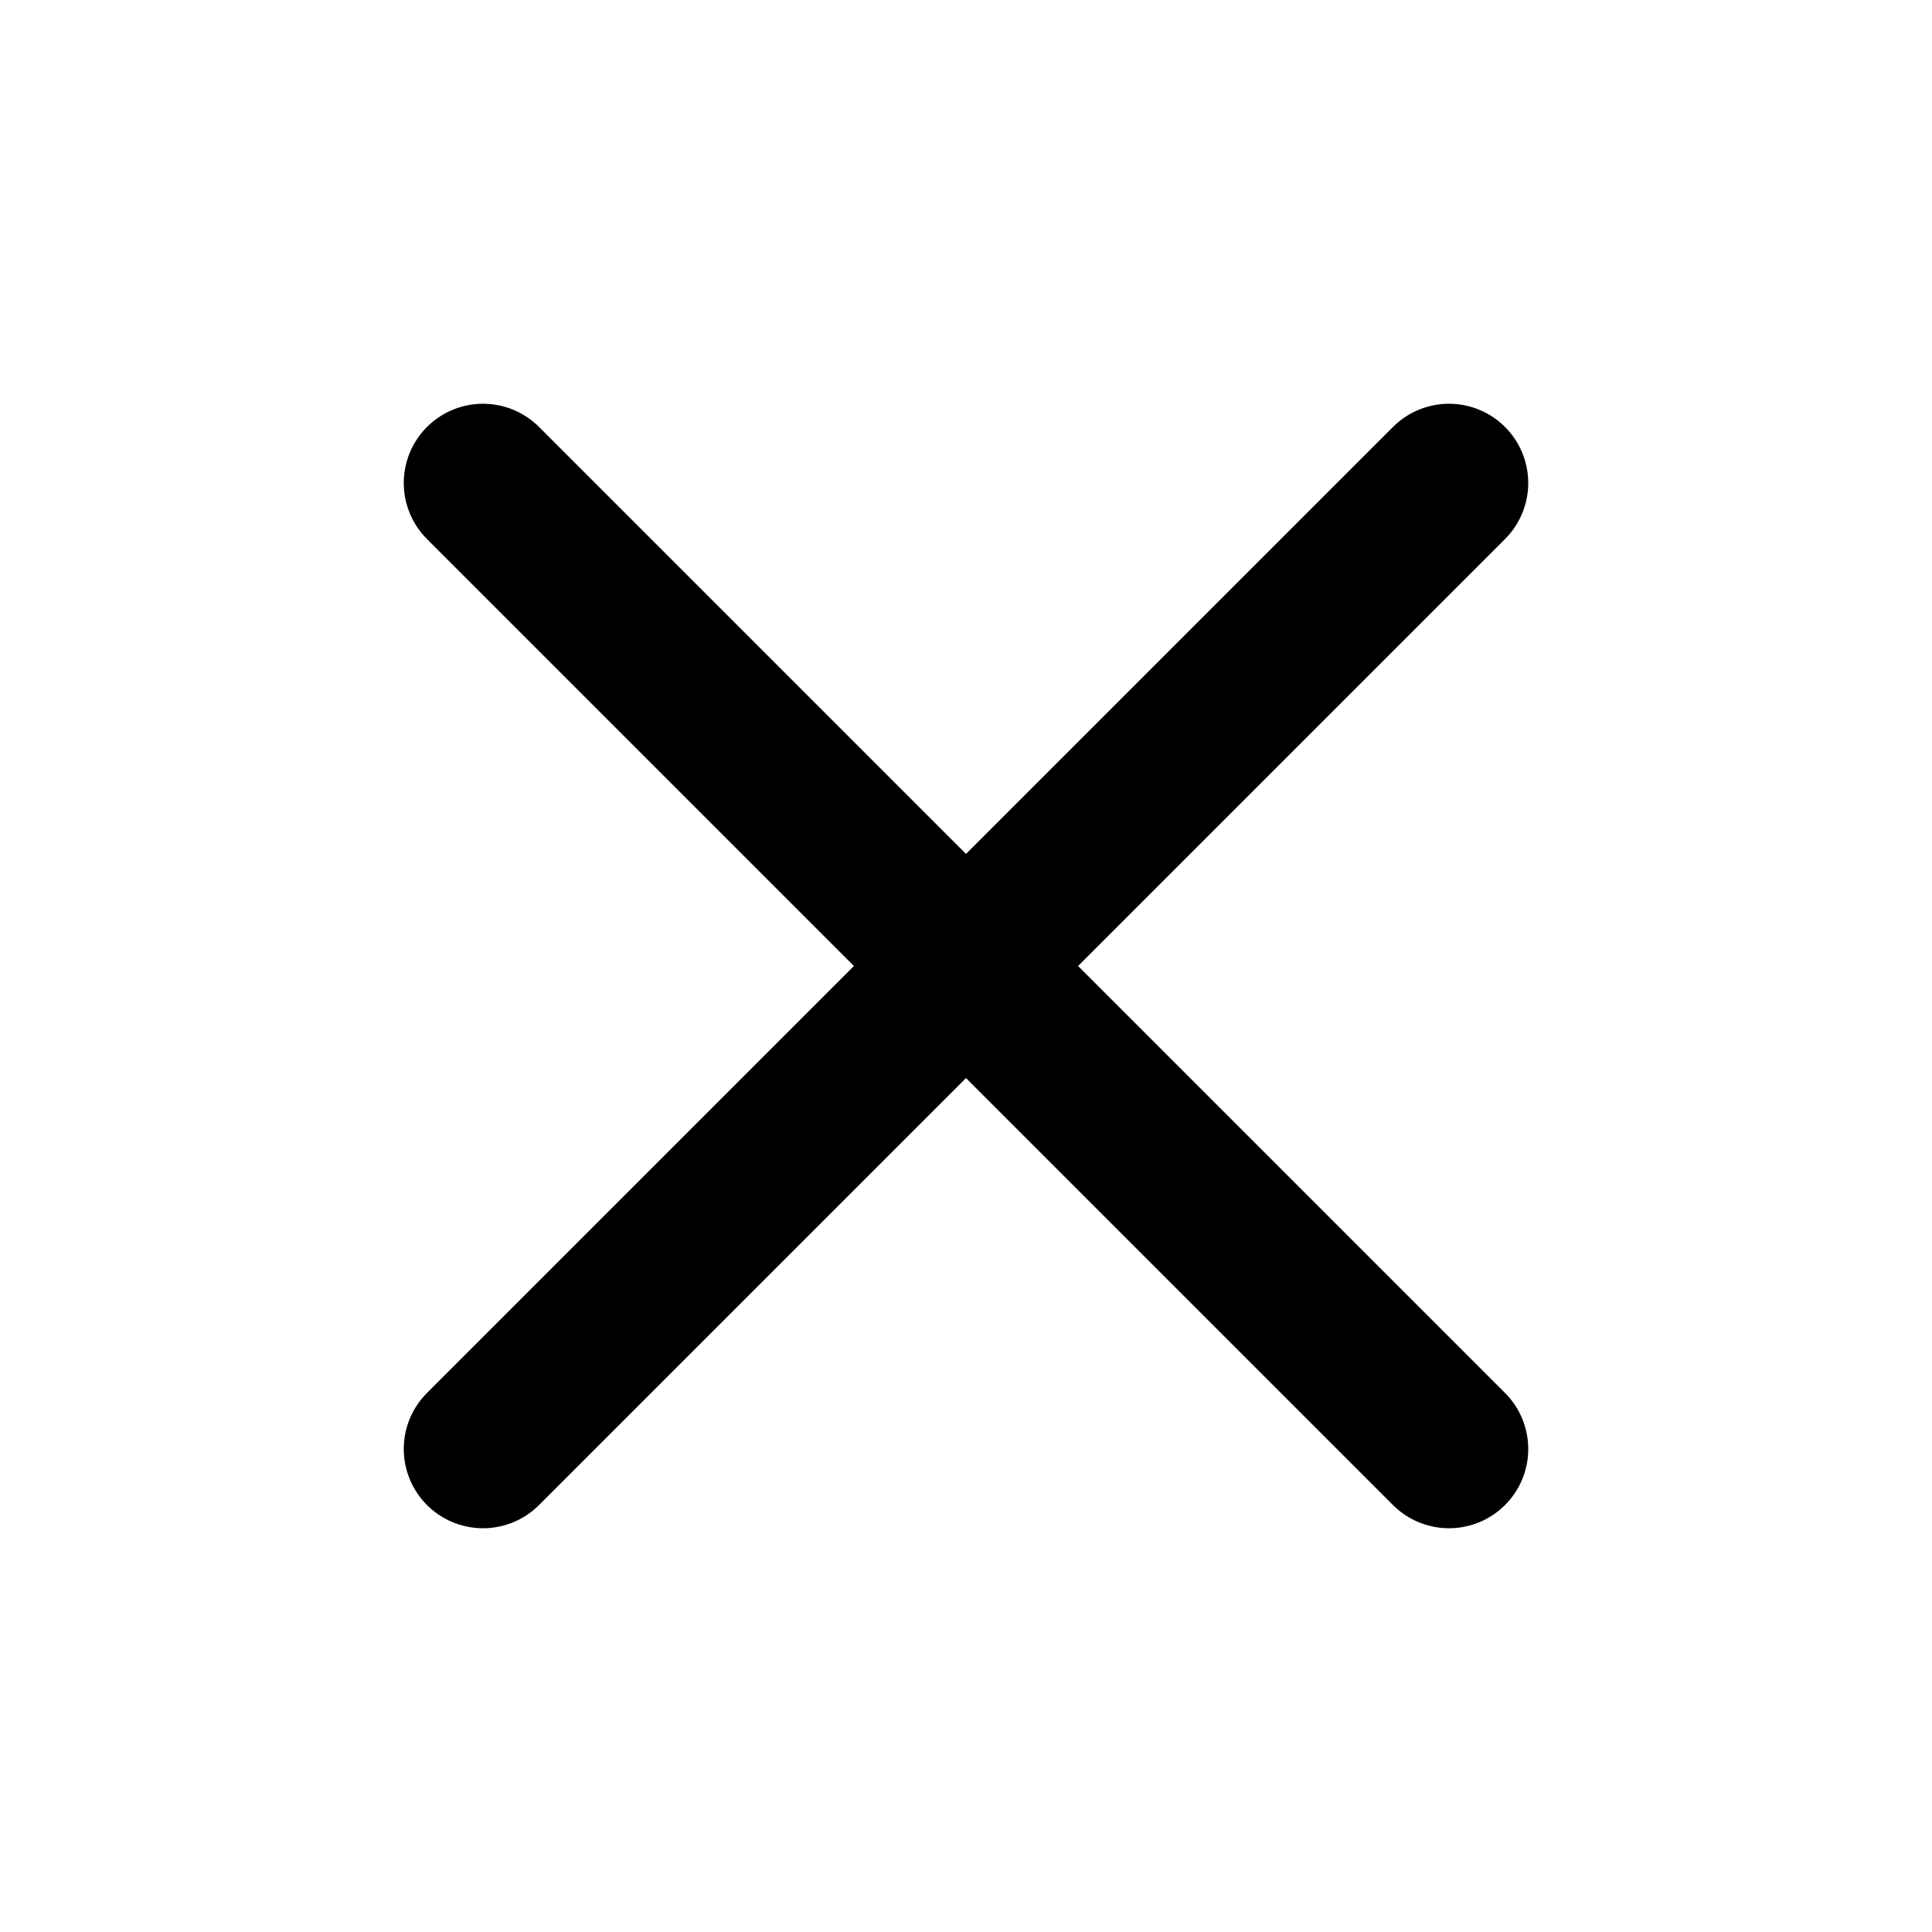
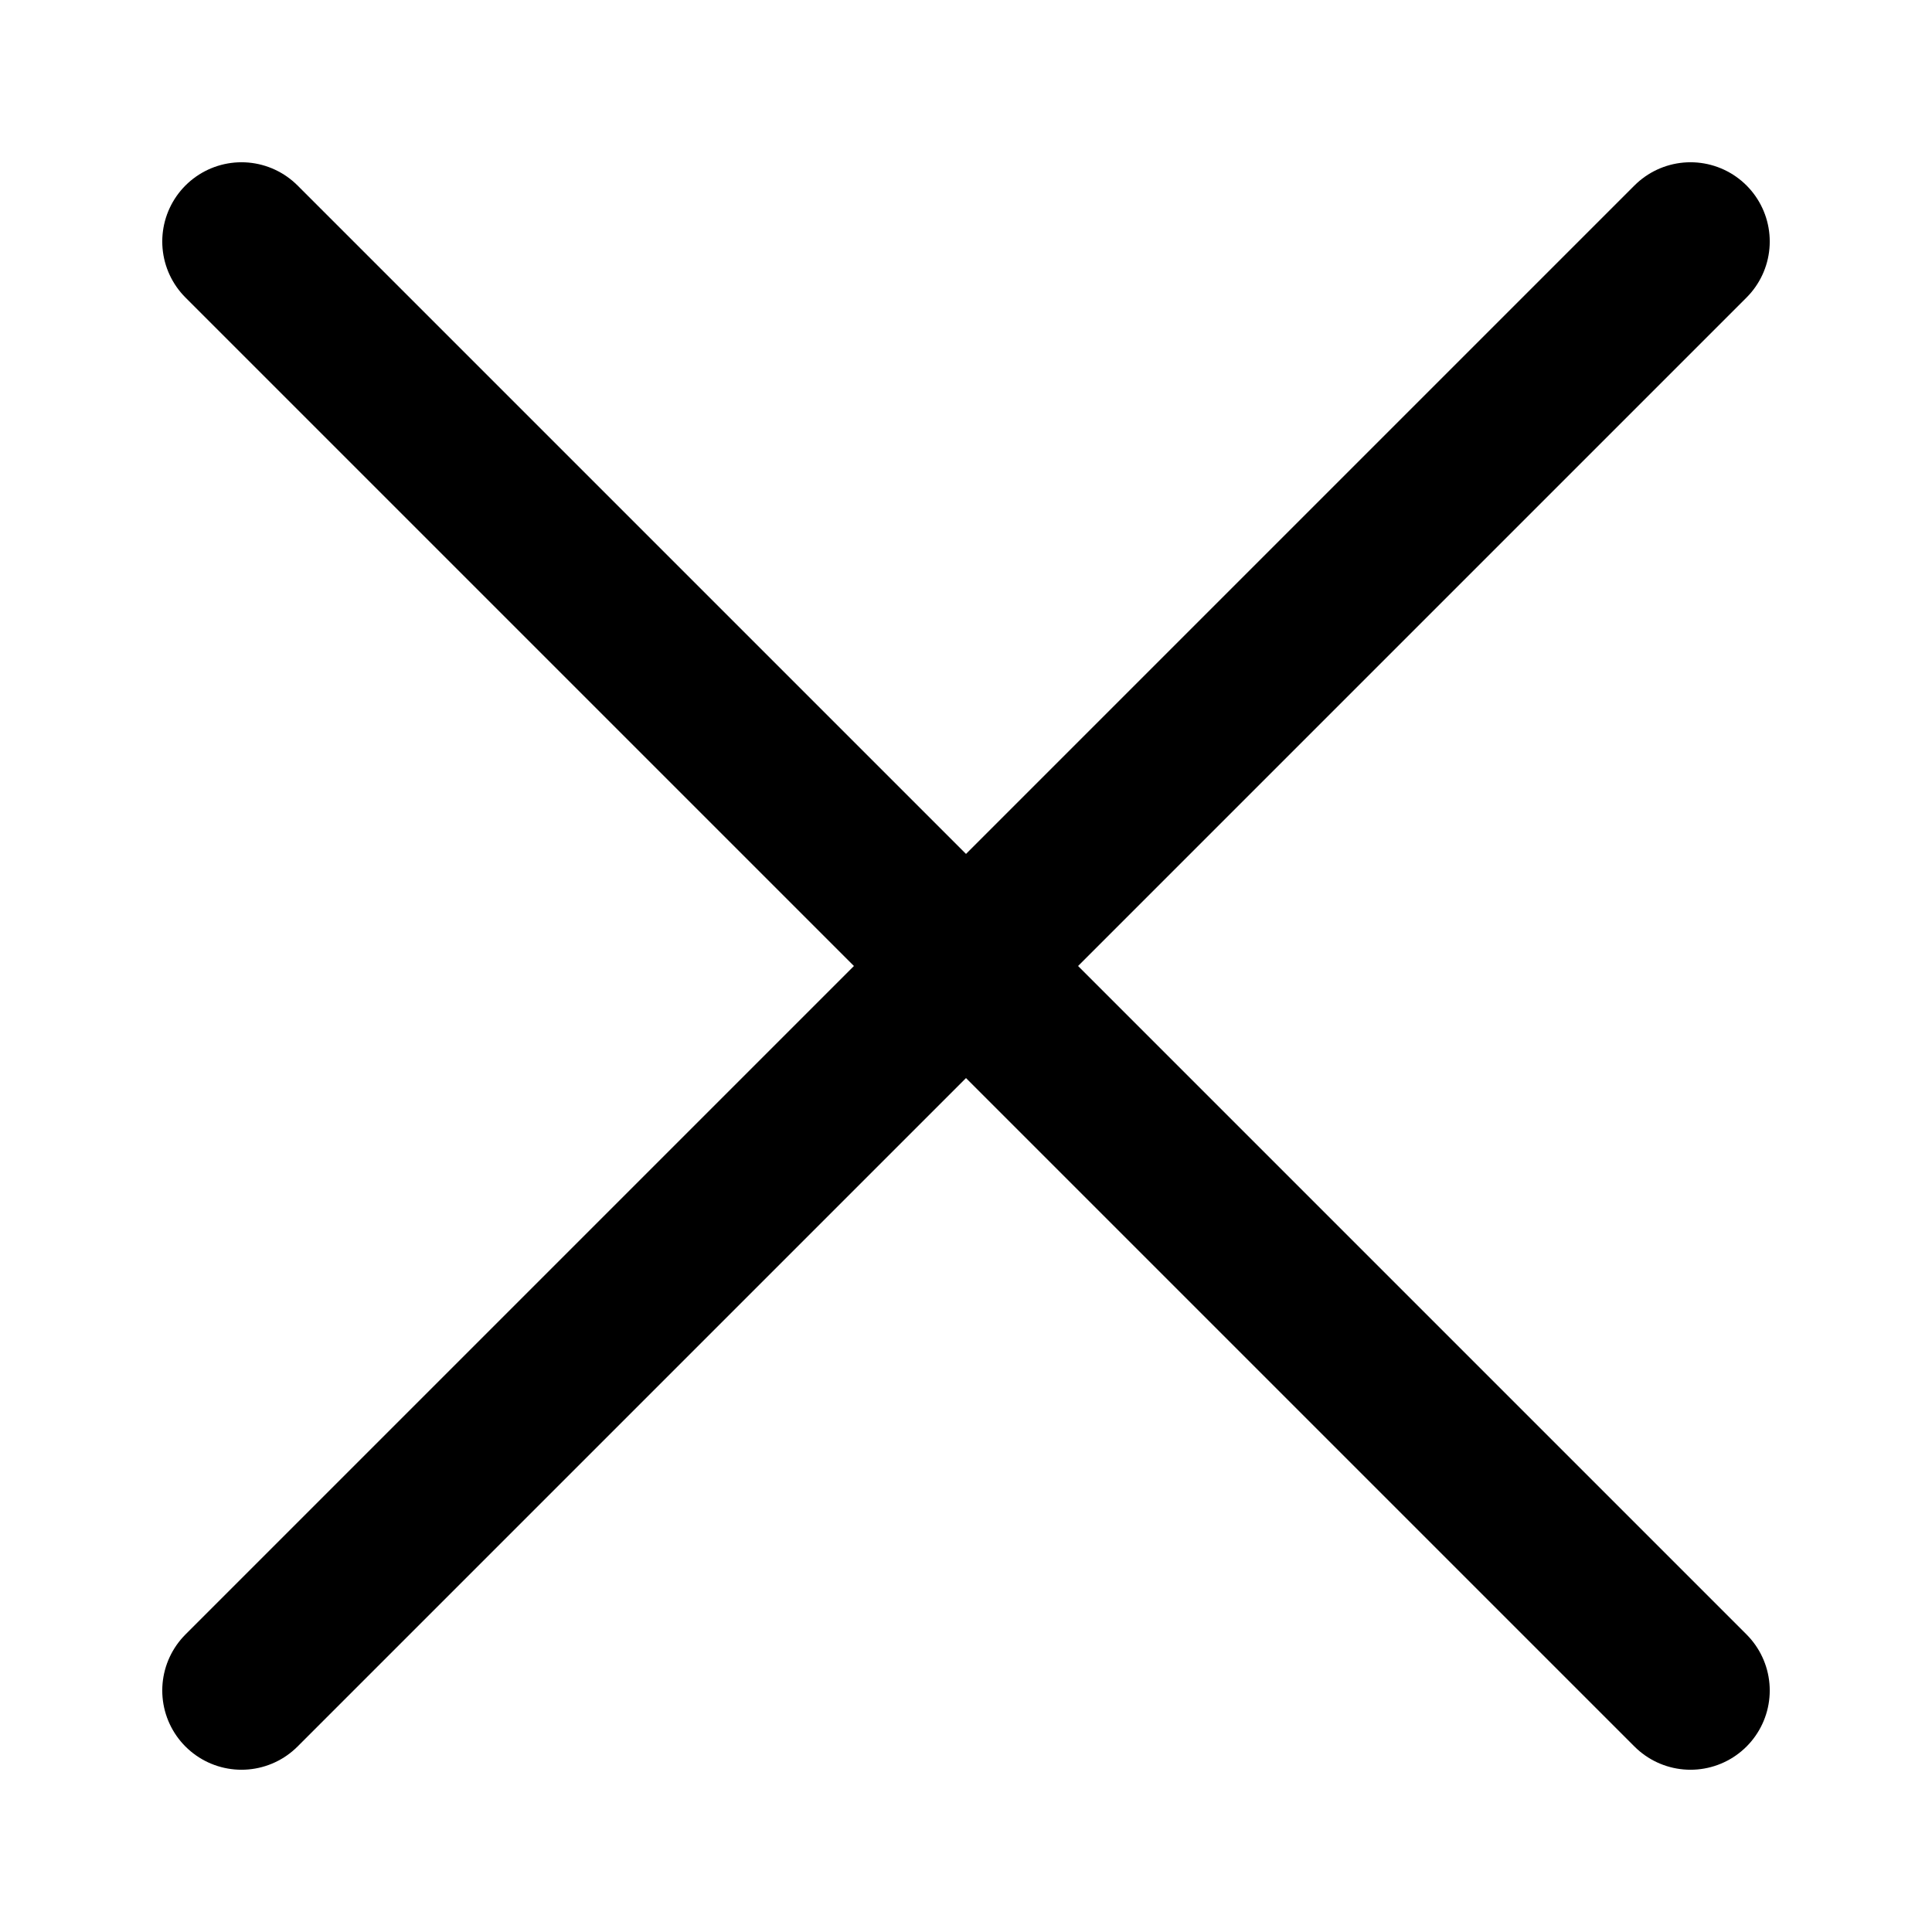
<svg xmlns="http://www.w3.org/2000/svg" viewBox="0 0 512 512">
-   <path d="M128 128 L384 384" fill="none" stroke="currentColor" stroke-width="42" stroke-linecap="round" stroke-linejoin="round" />
-   <path d="M384 128 L128 384" fill="none" stroke="currentColor" stroke-width="42" stroke-linecap="round" stroke-linejoin="round" />
+   <path d="M64 64 L448 448" fill="none" stroke="currentColor" stroke-width="42" stroke-linecap="round" stroke-linejoin="round" />
+   <path d="M448 64 L64 448" fill="none" stroke="currentColor" stroke-width="42" stroke-linecap="round" stroke-linejoin="round" />
</svg>
